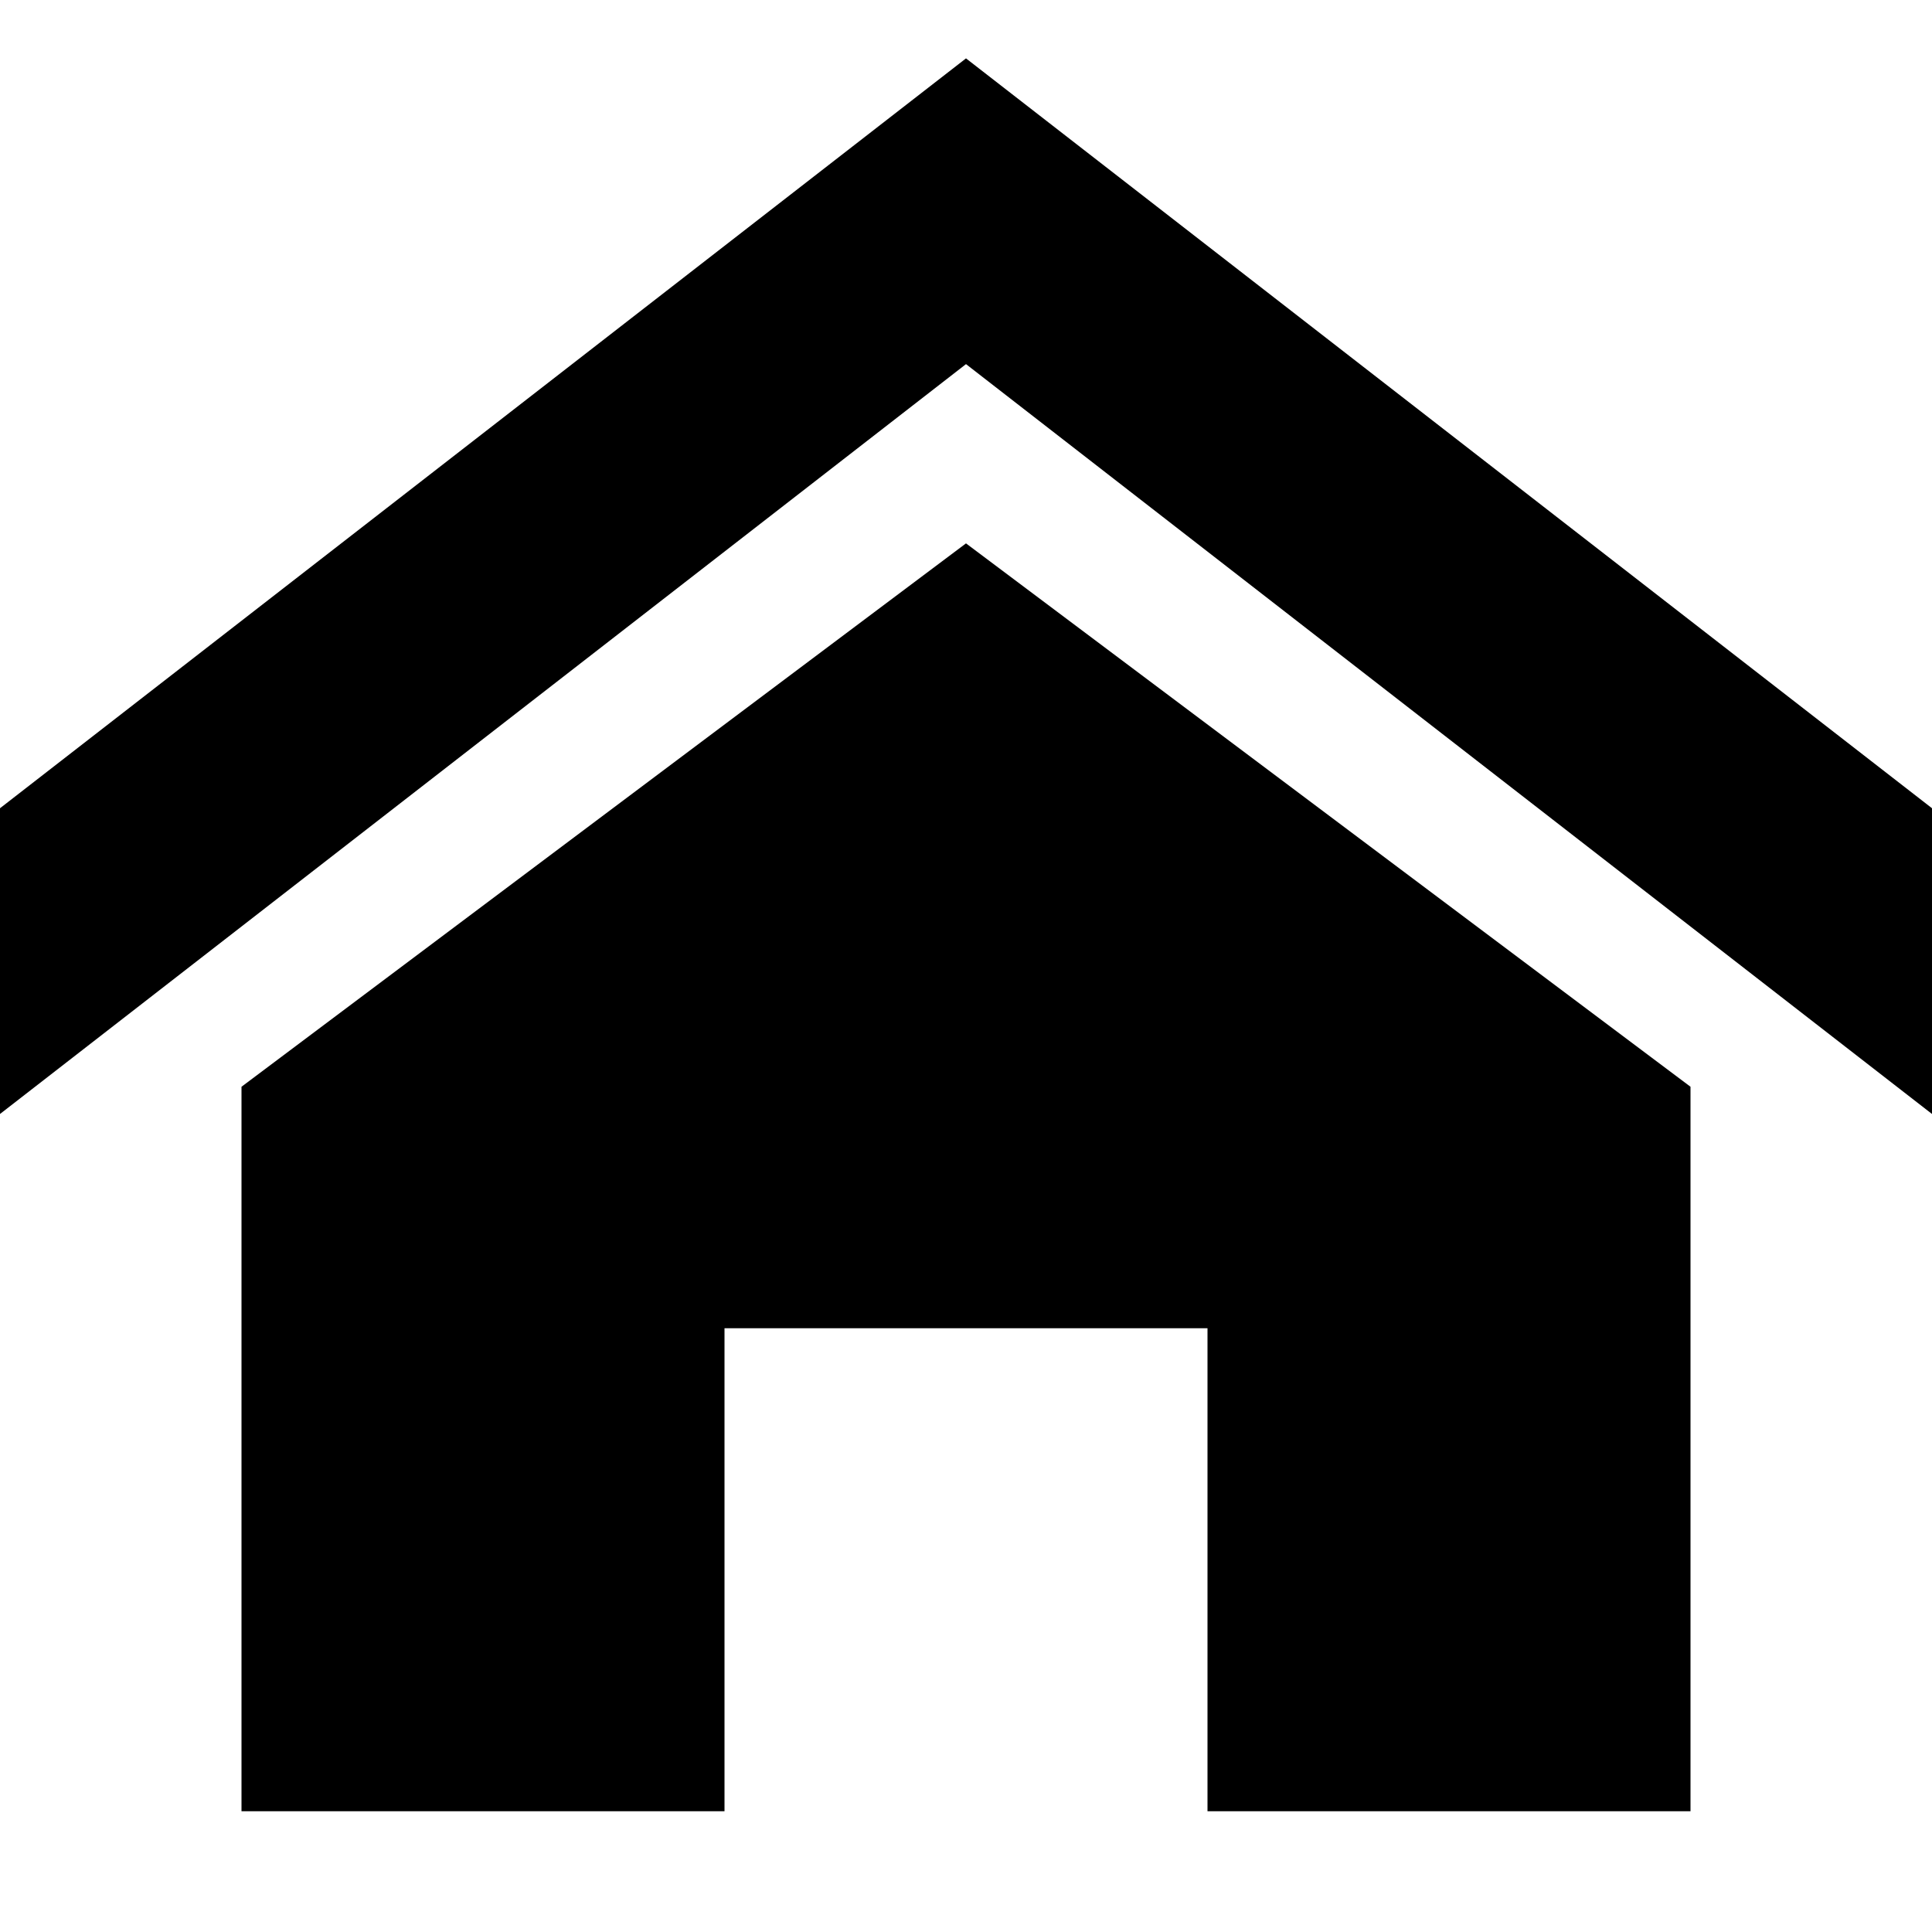
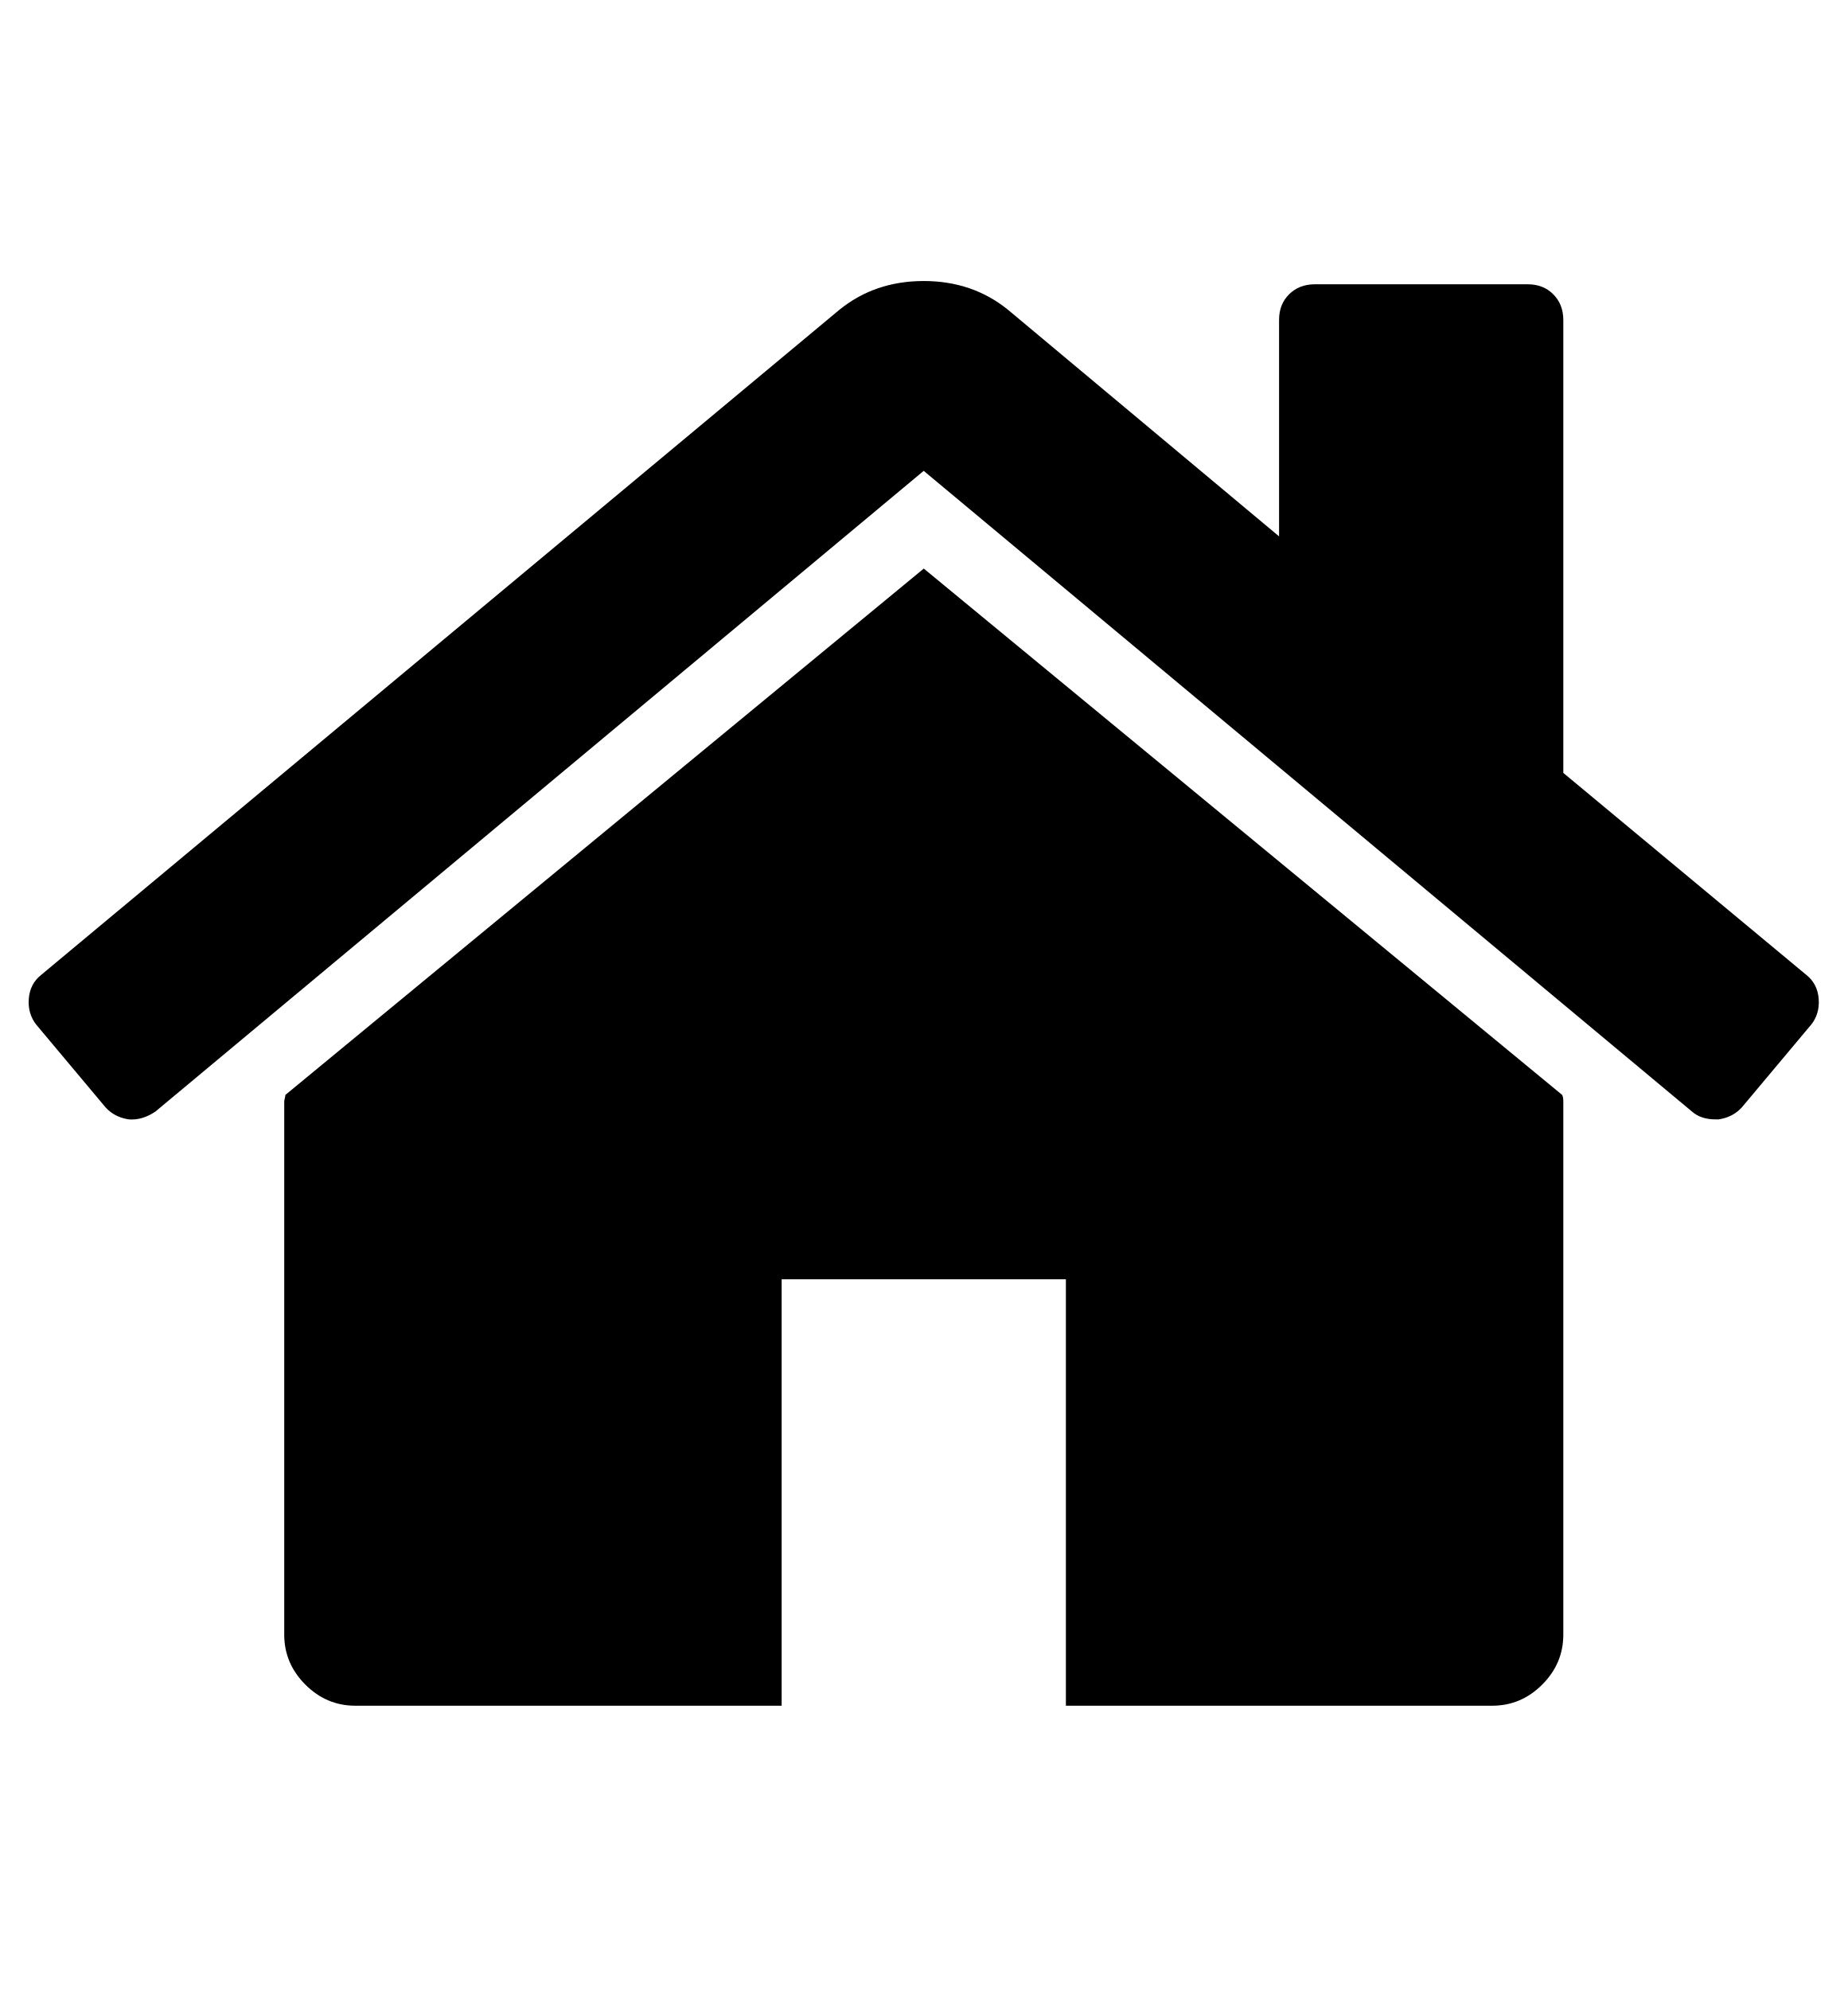
- <svg xmlns="http://www.w3.org/2000/svg" version="1.1" width="32" height="32" viewBox="0 0 32 32">
+ <svg xmlns="http://www.w3.org/2000/svg" version="1.1" width="26" height="28" viewBox="0 0 26 28">
  <g id="icomoon-ignore">
</g>
-   <path d="M32 18.451l-16-12.42-16 12.42v-5.064l16-12.42 16 12.42zM28 18v12h-8v-8h-8v8h-8v-12l12-9z" fill="#000000" />
+   <path d="M22 15.5v7.5q0 0.406-0.297 0.703t-0.703 0.297h-6v-6h-4v6h-6q-0.406 0-0.703-0.297t-0.297-0.703v-7.5q0-0.016 0.008-0.047t0.008-0.047l8.984-7.406 8.984 7.406q0.016 0.031 0.016 0.094zM25.484 14.422l-0.969 1.156q-0.125 0.141-0.328 0.172h-0.047q-0.203 0-0.328-0.109l-10.813-9.016-10.813 9.016q-0.187 0.125-0.375 0.109-0.203-0.031-0.328-0.172l-0.969-1.156q-0.125-0.156-0.109-0.367t0.172-0.336l11.234-9.359q0.5-0.406 1.188-0.406t1.188 0.406l3.813 3.187v-3.047q0-0.219 0.141-0.359t0.359-0.141h3q0.219 0 0.359 0.141t0.141 0.359v6.375l3.422 2.844q0.156 0.125 0.172 0.336t-0.109 0.367z" fill="#000000" />
</svg>
